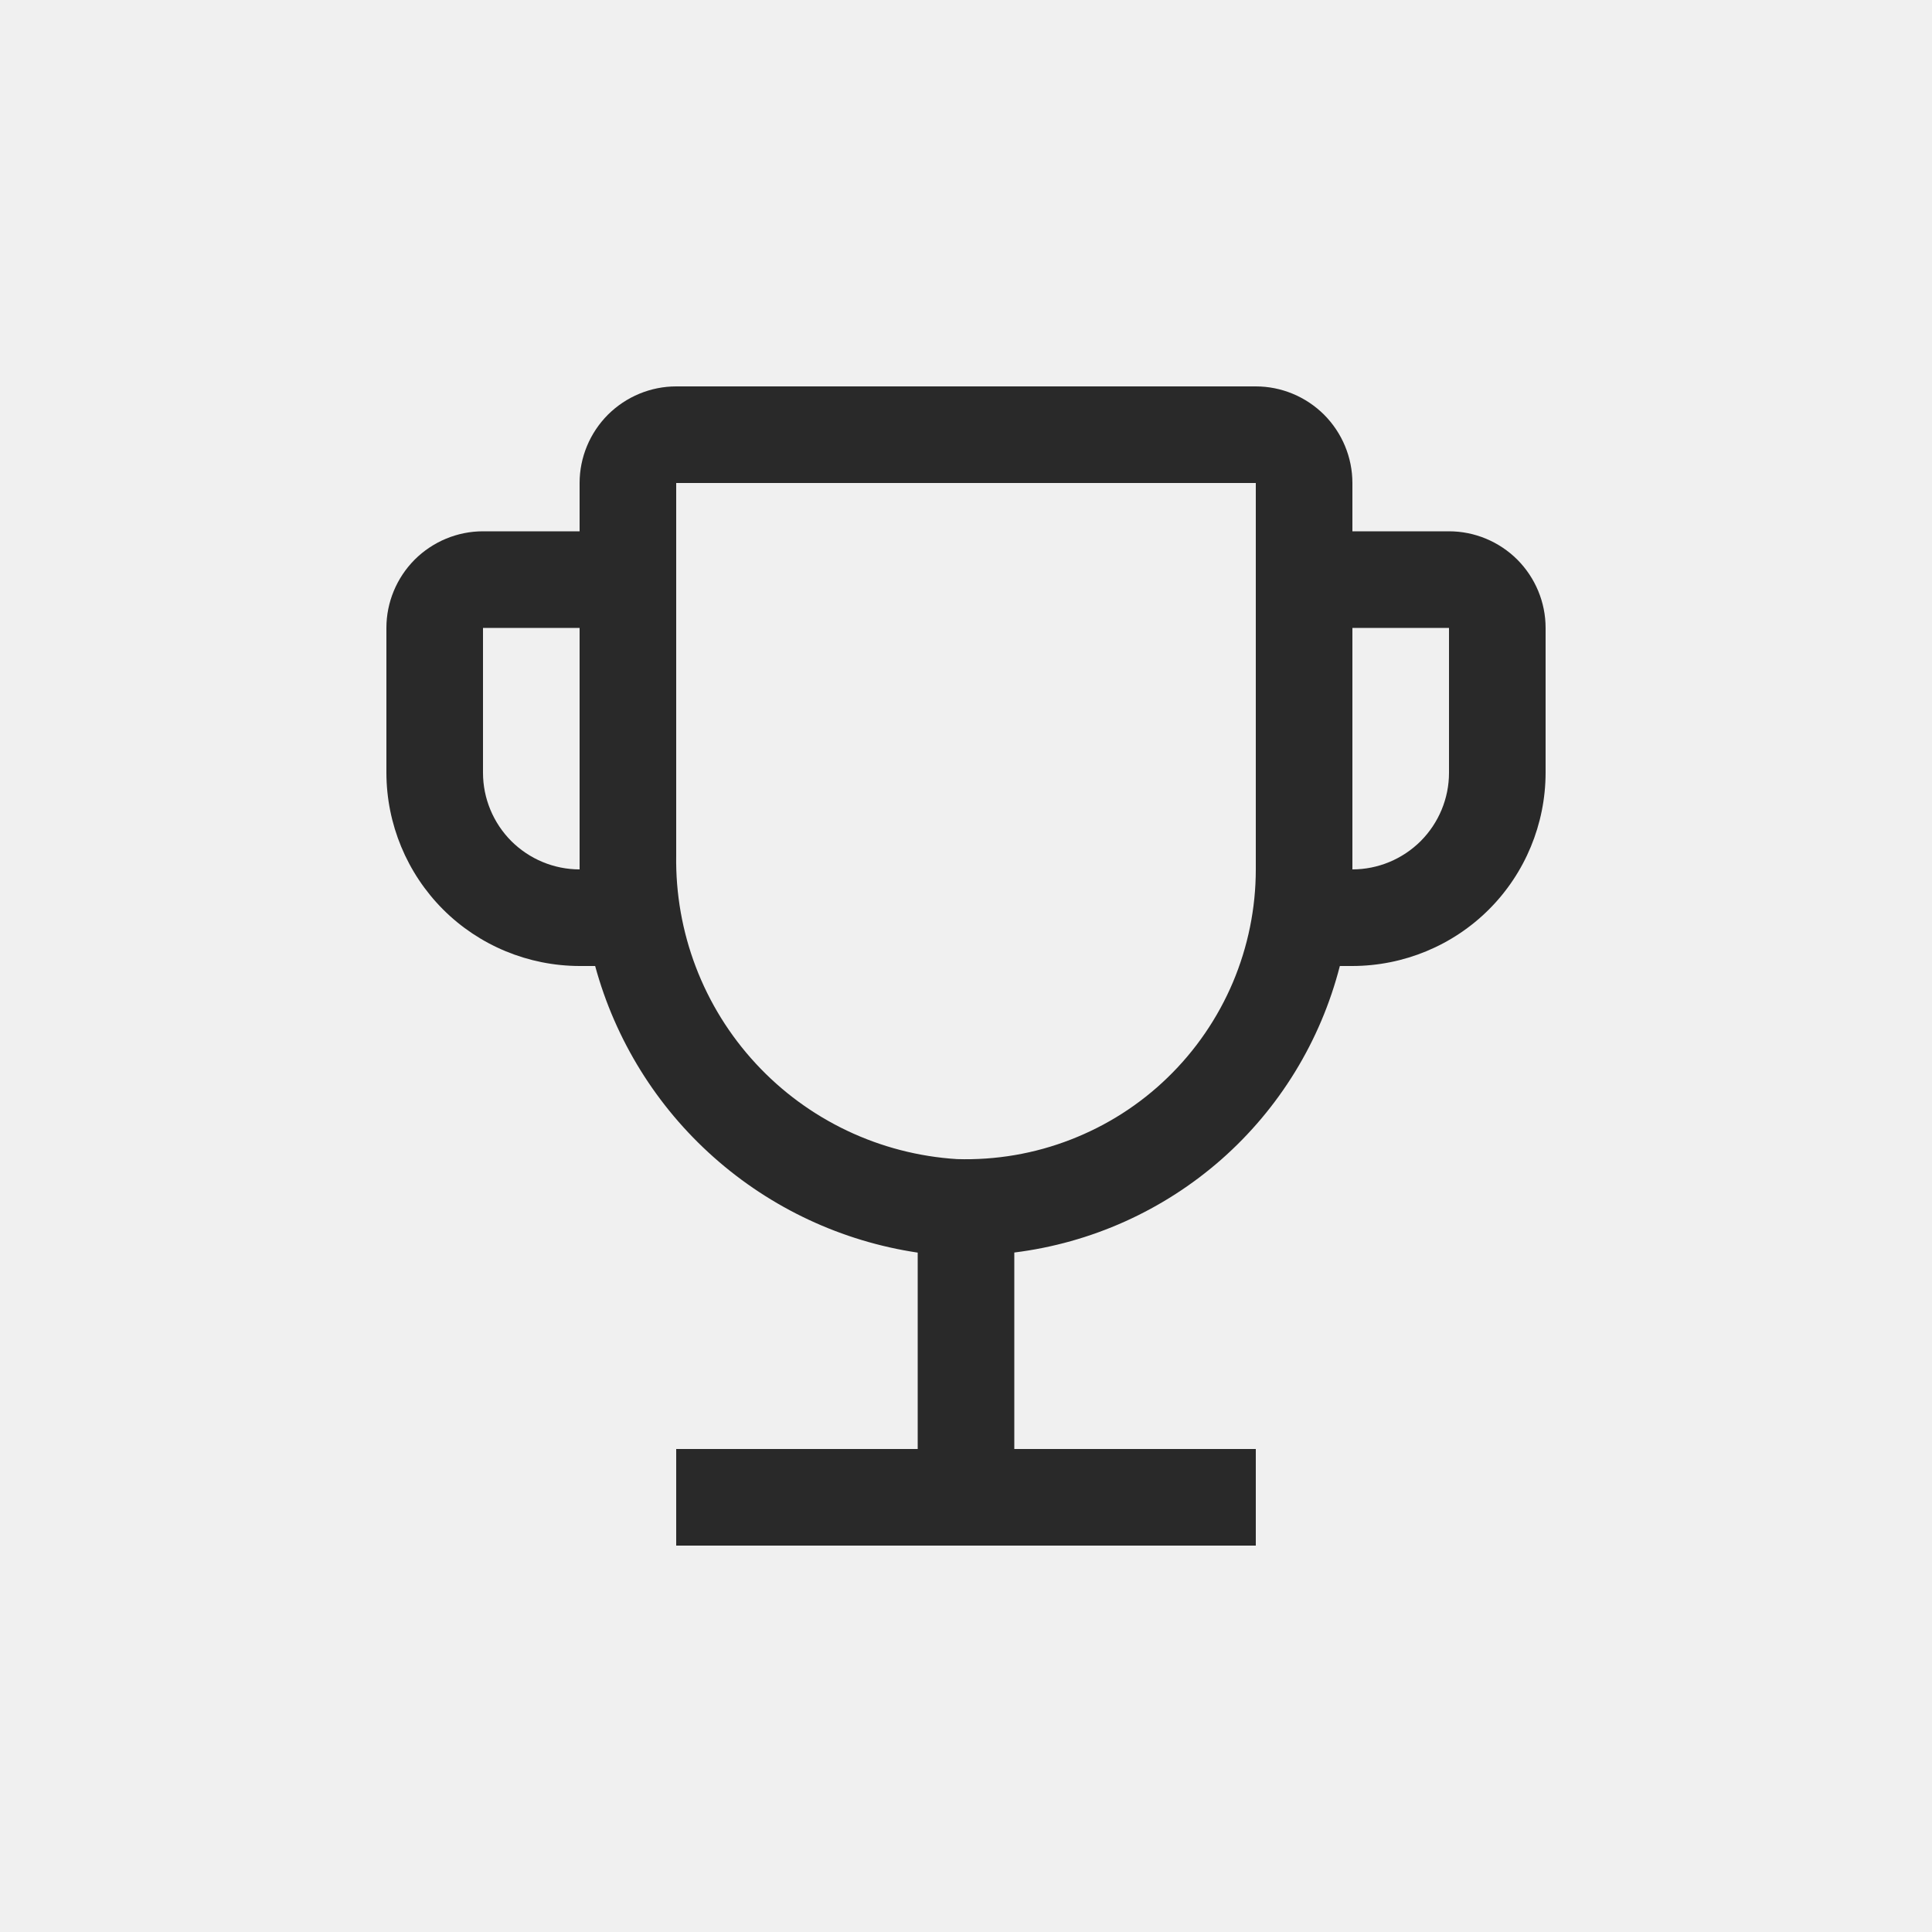
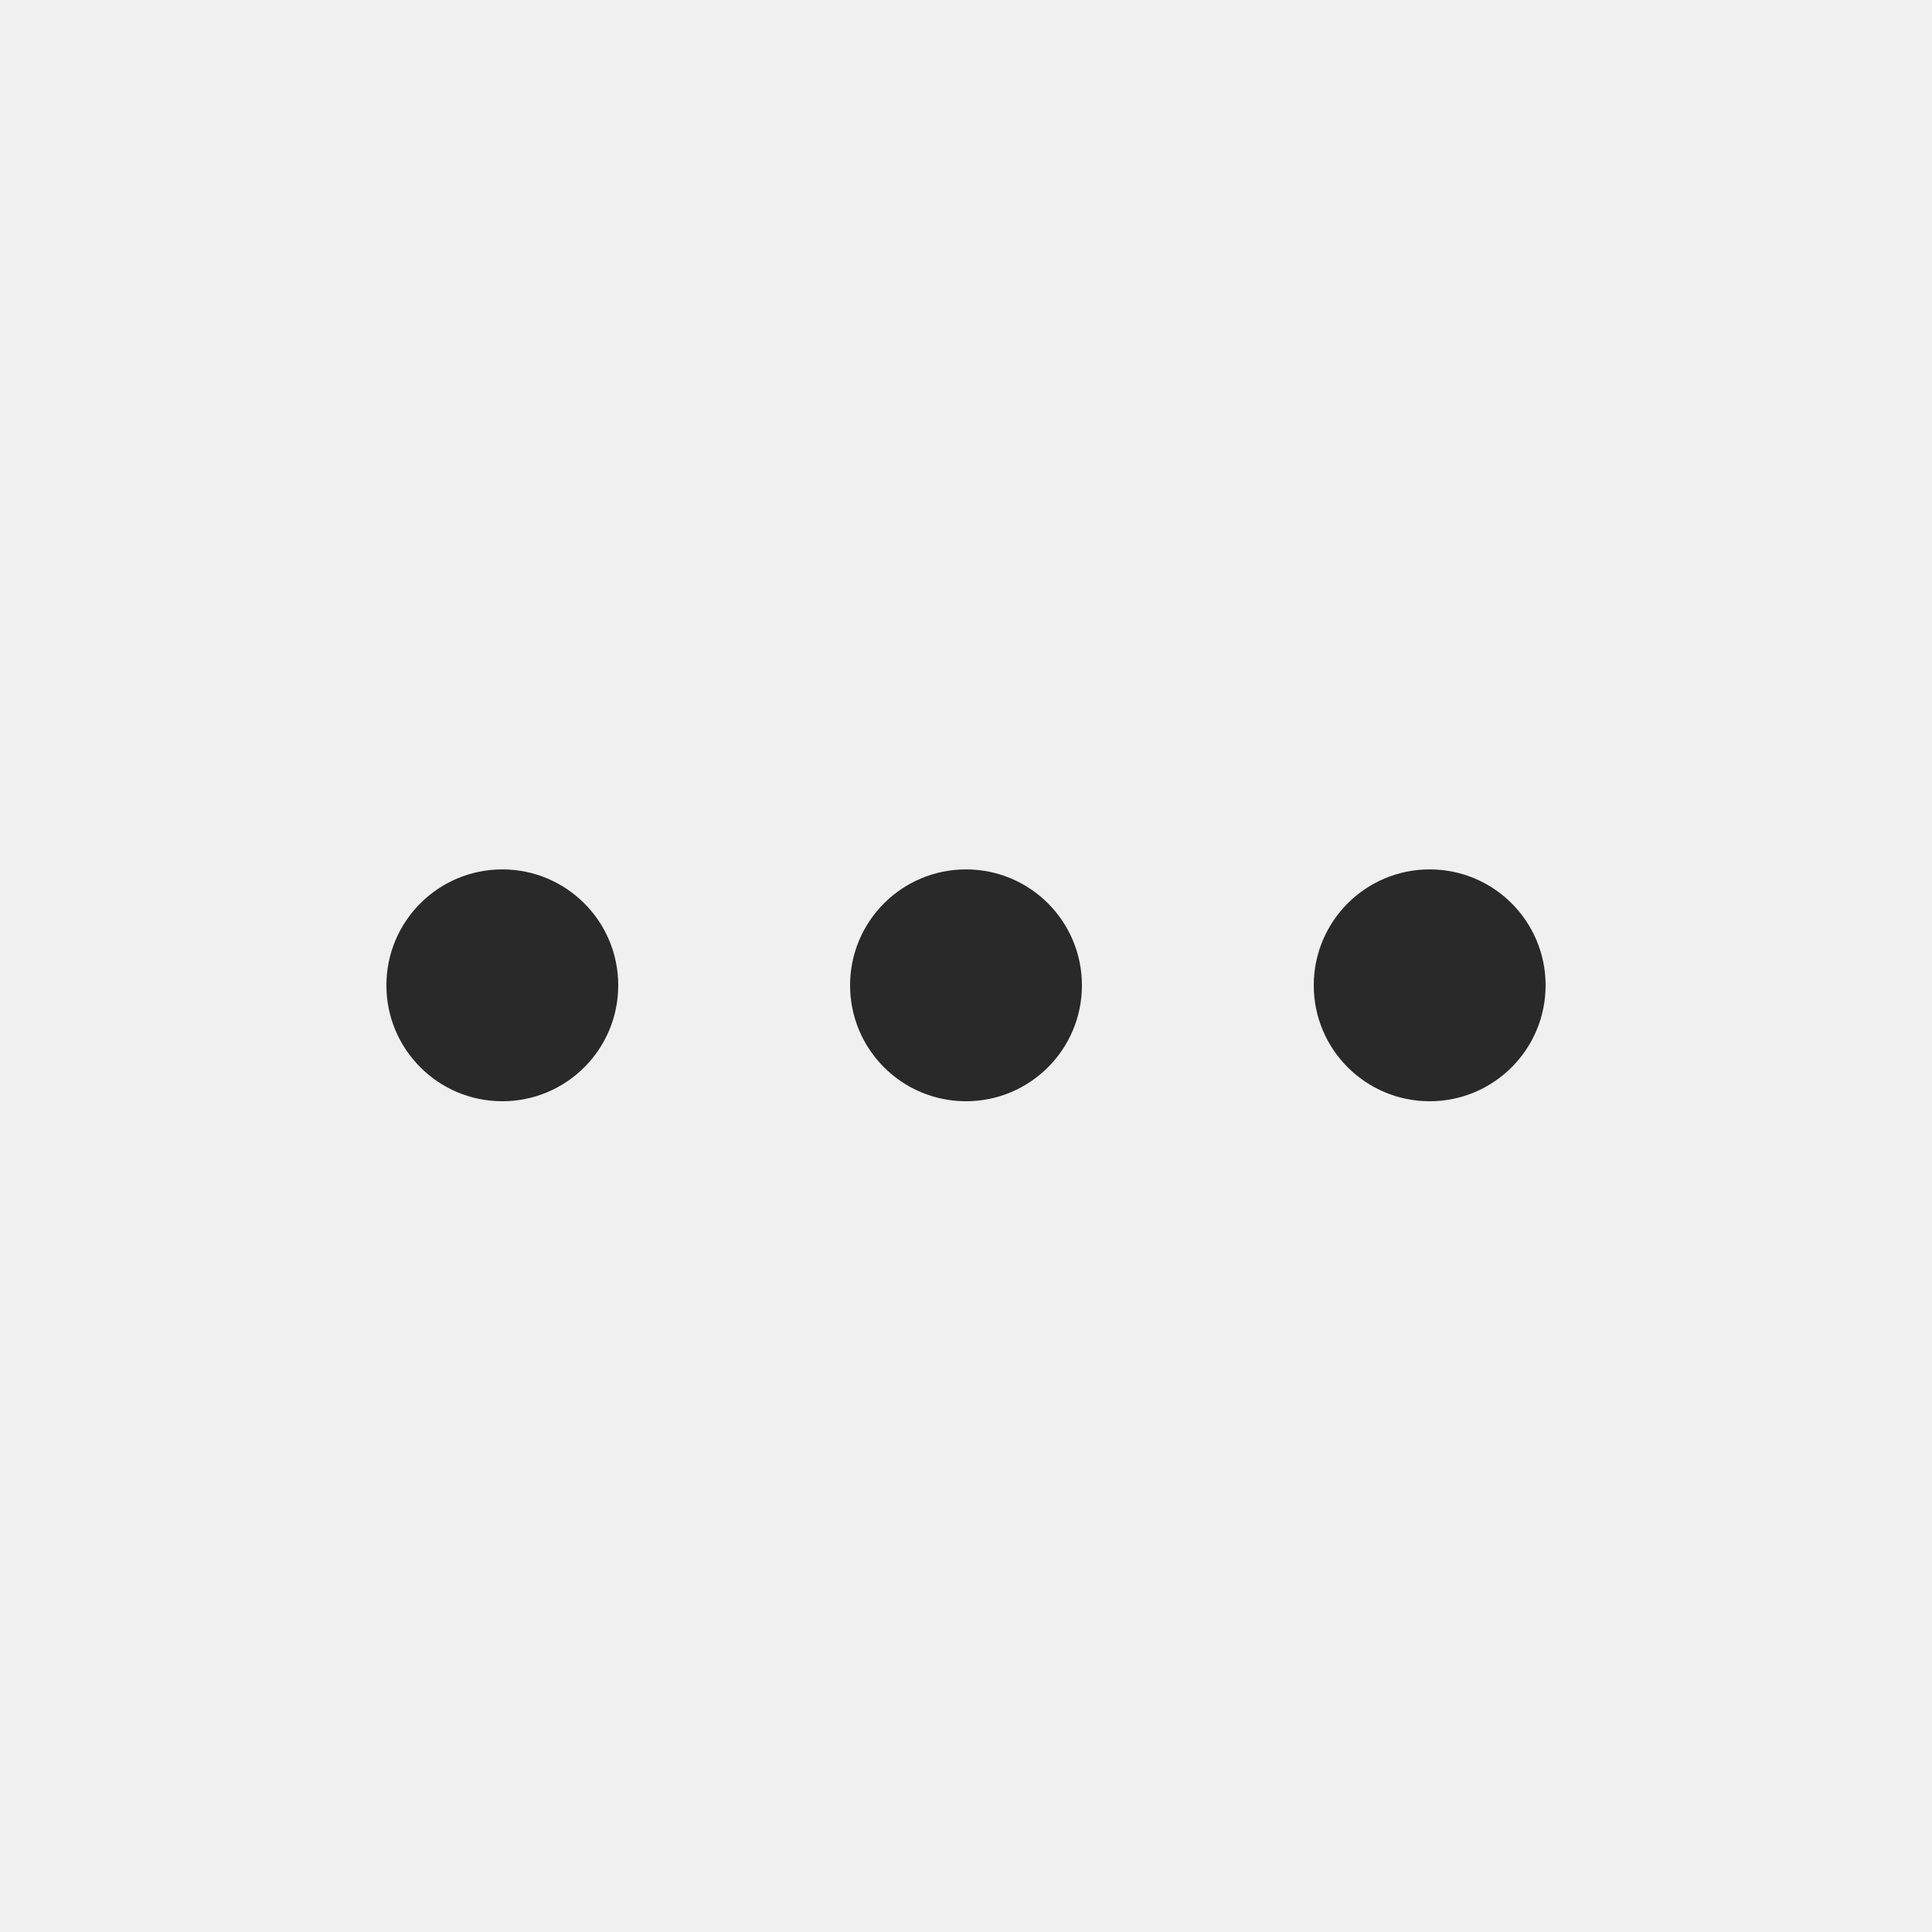
<svg xmlns="http://www.w3.org/2000/svg" width="20" height="20" viewBox="0 0 20 20" fill="none">
-   <g clip-path="url(#clip0_322_21219)">
-     <path d="M15 5.5H14V5C14 4.735 13.894 4.481 13.707 4.293C13.519 4.106 13.265 4 13 4H7C6.735 4 6.481 4.106 6.293 4.293C6.106 4.481 6 4.735 6 5V5.5H5C4.735 5.5 4.481 5.606 4.293 5.793C4.106 5.981 4 6.235 4 6.5V8C4.001 8.53 4.212 9.039 4.586 9.414C4.961 9.789 5.47 9.999 6 10H6.161C6.369 10.765 6.796 11.454 7.389 11.98C7.982 12.507 8.715 12.85 9.5 12.967V15H7V16H13V15H10.5V12.966C11.295 12.867 12.041 12.532 12.643 12.003C13.244 11.474 13.671 10.776 13.87 10H14C14.53 9.999 15.039 9.789 15.414 9.414C15.789 9.039 15.999 8.53 16 8V6.5C16 6.235 15.894 5.981 15.707 5.793C15.519 5.606 15.265 5.5 15 5.5ZM6 9C5.735 9 5.481 8.894 5.293 8.707C5.106 8.519 5 8.265 5 8V6.5H6V9ZM13 9C13 9.402 12.919 9.799 12.763 10.169C12.606 10.539 12.377 10.874 12.088 11.154C11.8 11.434 11.458 11.652 11.084 11.797C10.709 11.943 10.309 12.011 9.907 11.999C9.111 11.949 8.364 11.595 7.823 11.009C7.281 10.423 6.987 9.651 7 8.853V5H13V9ZM15 8C15 8.265 14.894 8.519 14.707 8.707C14.519 8.894 14.265 9 14 9V6.5H15V8Z" fill="#292929" />
+   <g clip-path="url(#clip0_373_25101)">
+     <path fill-rule="evenodd" clip-rule="evenodd" d="M5.2 11.4C5.863 11.4 6.4 10.863 6.4 10.2C6.4 9.537 5.863 9 5.2 9C4.537 9 4 9.537 4 10.2C4 10.863 4.537 11.4 5.2 11.4ZM10 11.4C10.663 11.4 11.2 10.863 11.2 10.2C11.2 9.537 10.663 9 10 9C9.337 9 8.8 9.537 8.8 10.2C8.8 10.863 9.337 11.4 10 11.4ZM16 10.2C16 10.863 15.463 11.4 14.8 11.4C14.137 11.4 13.6 10.863 13.6 10.2C13.6 9.537 14.137 9 14.8 9C15.463 9 16 9.537 16 10.2Z" fill="#292929" />
  </g>
  <defs>
-     <clipPath id="clip0_322_21219">
+     <clipPath id="clip0_373_25101">
      <rect width="20" height="20" fill="white" />
    </clipPath>
  </defs>
</svg>
